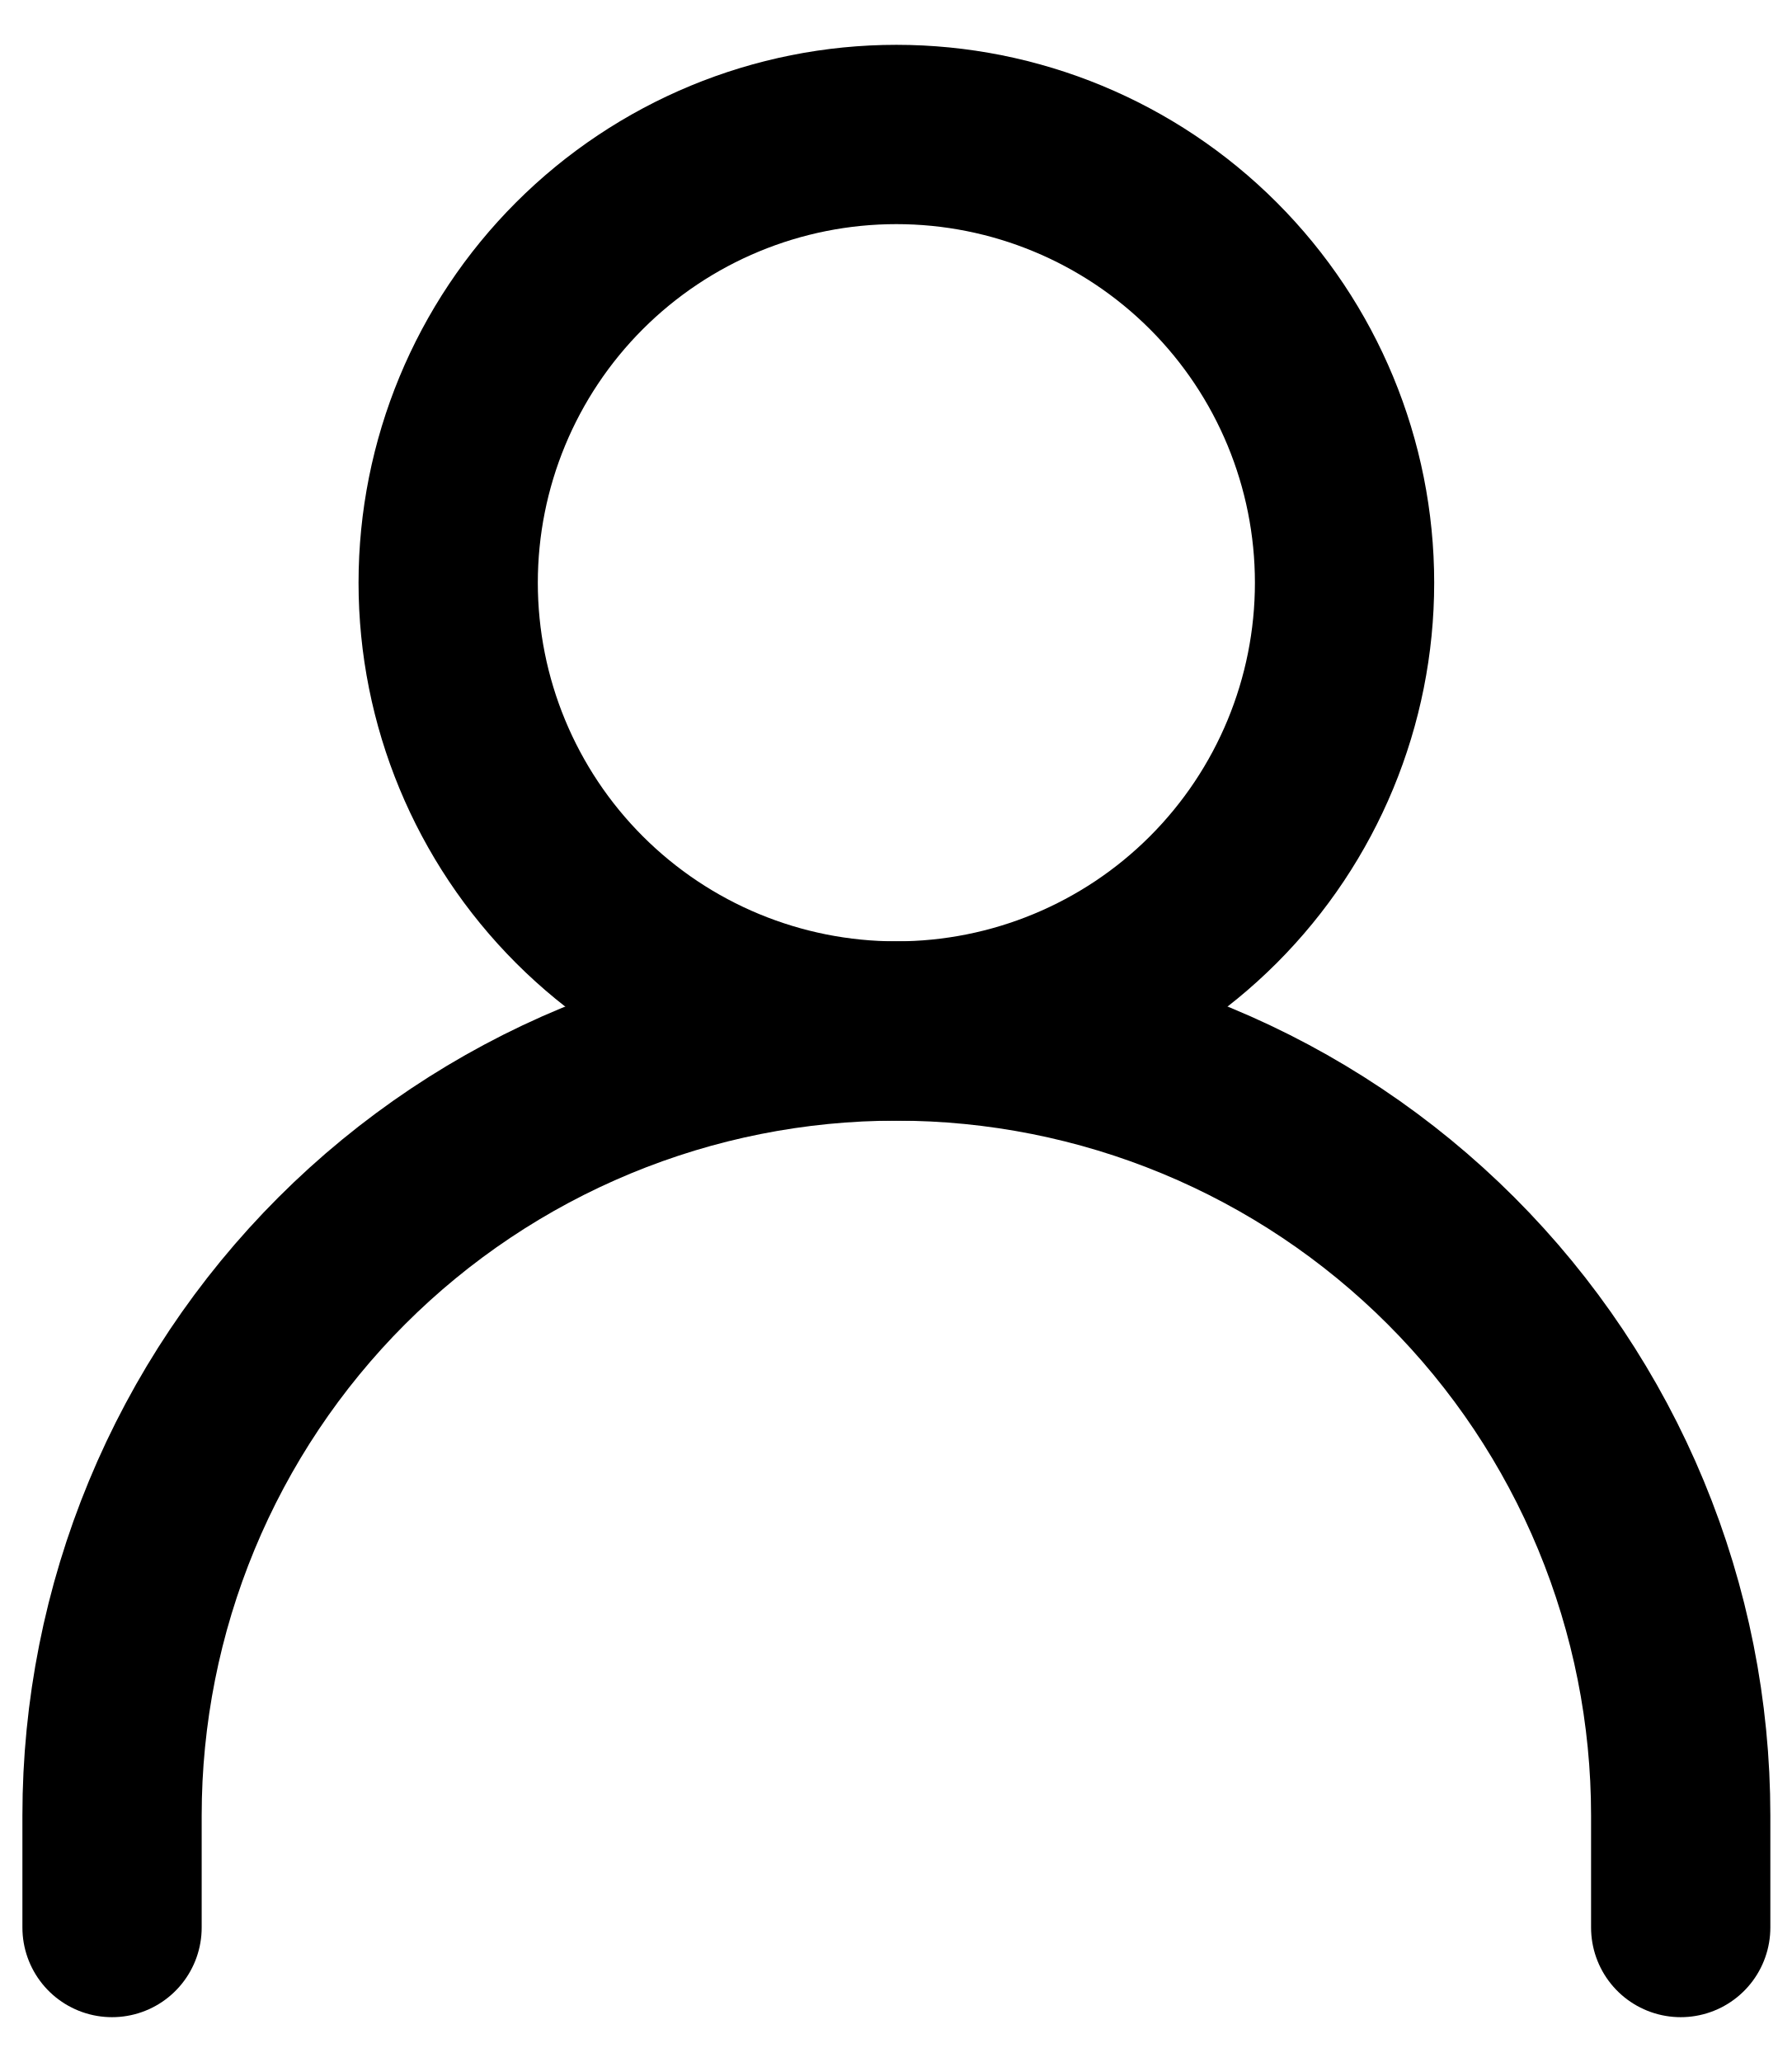
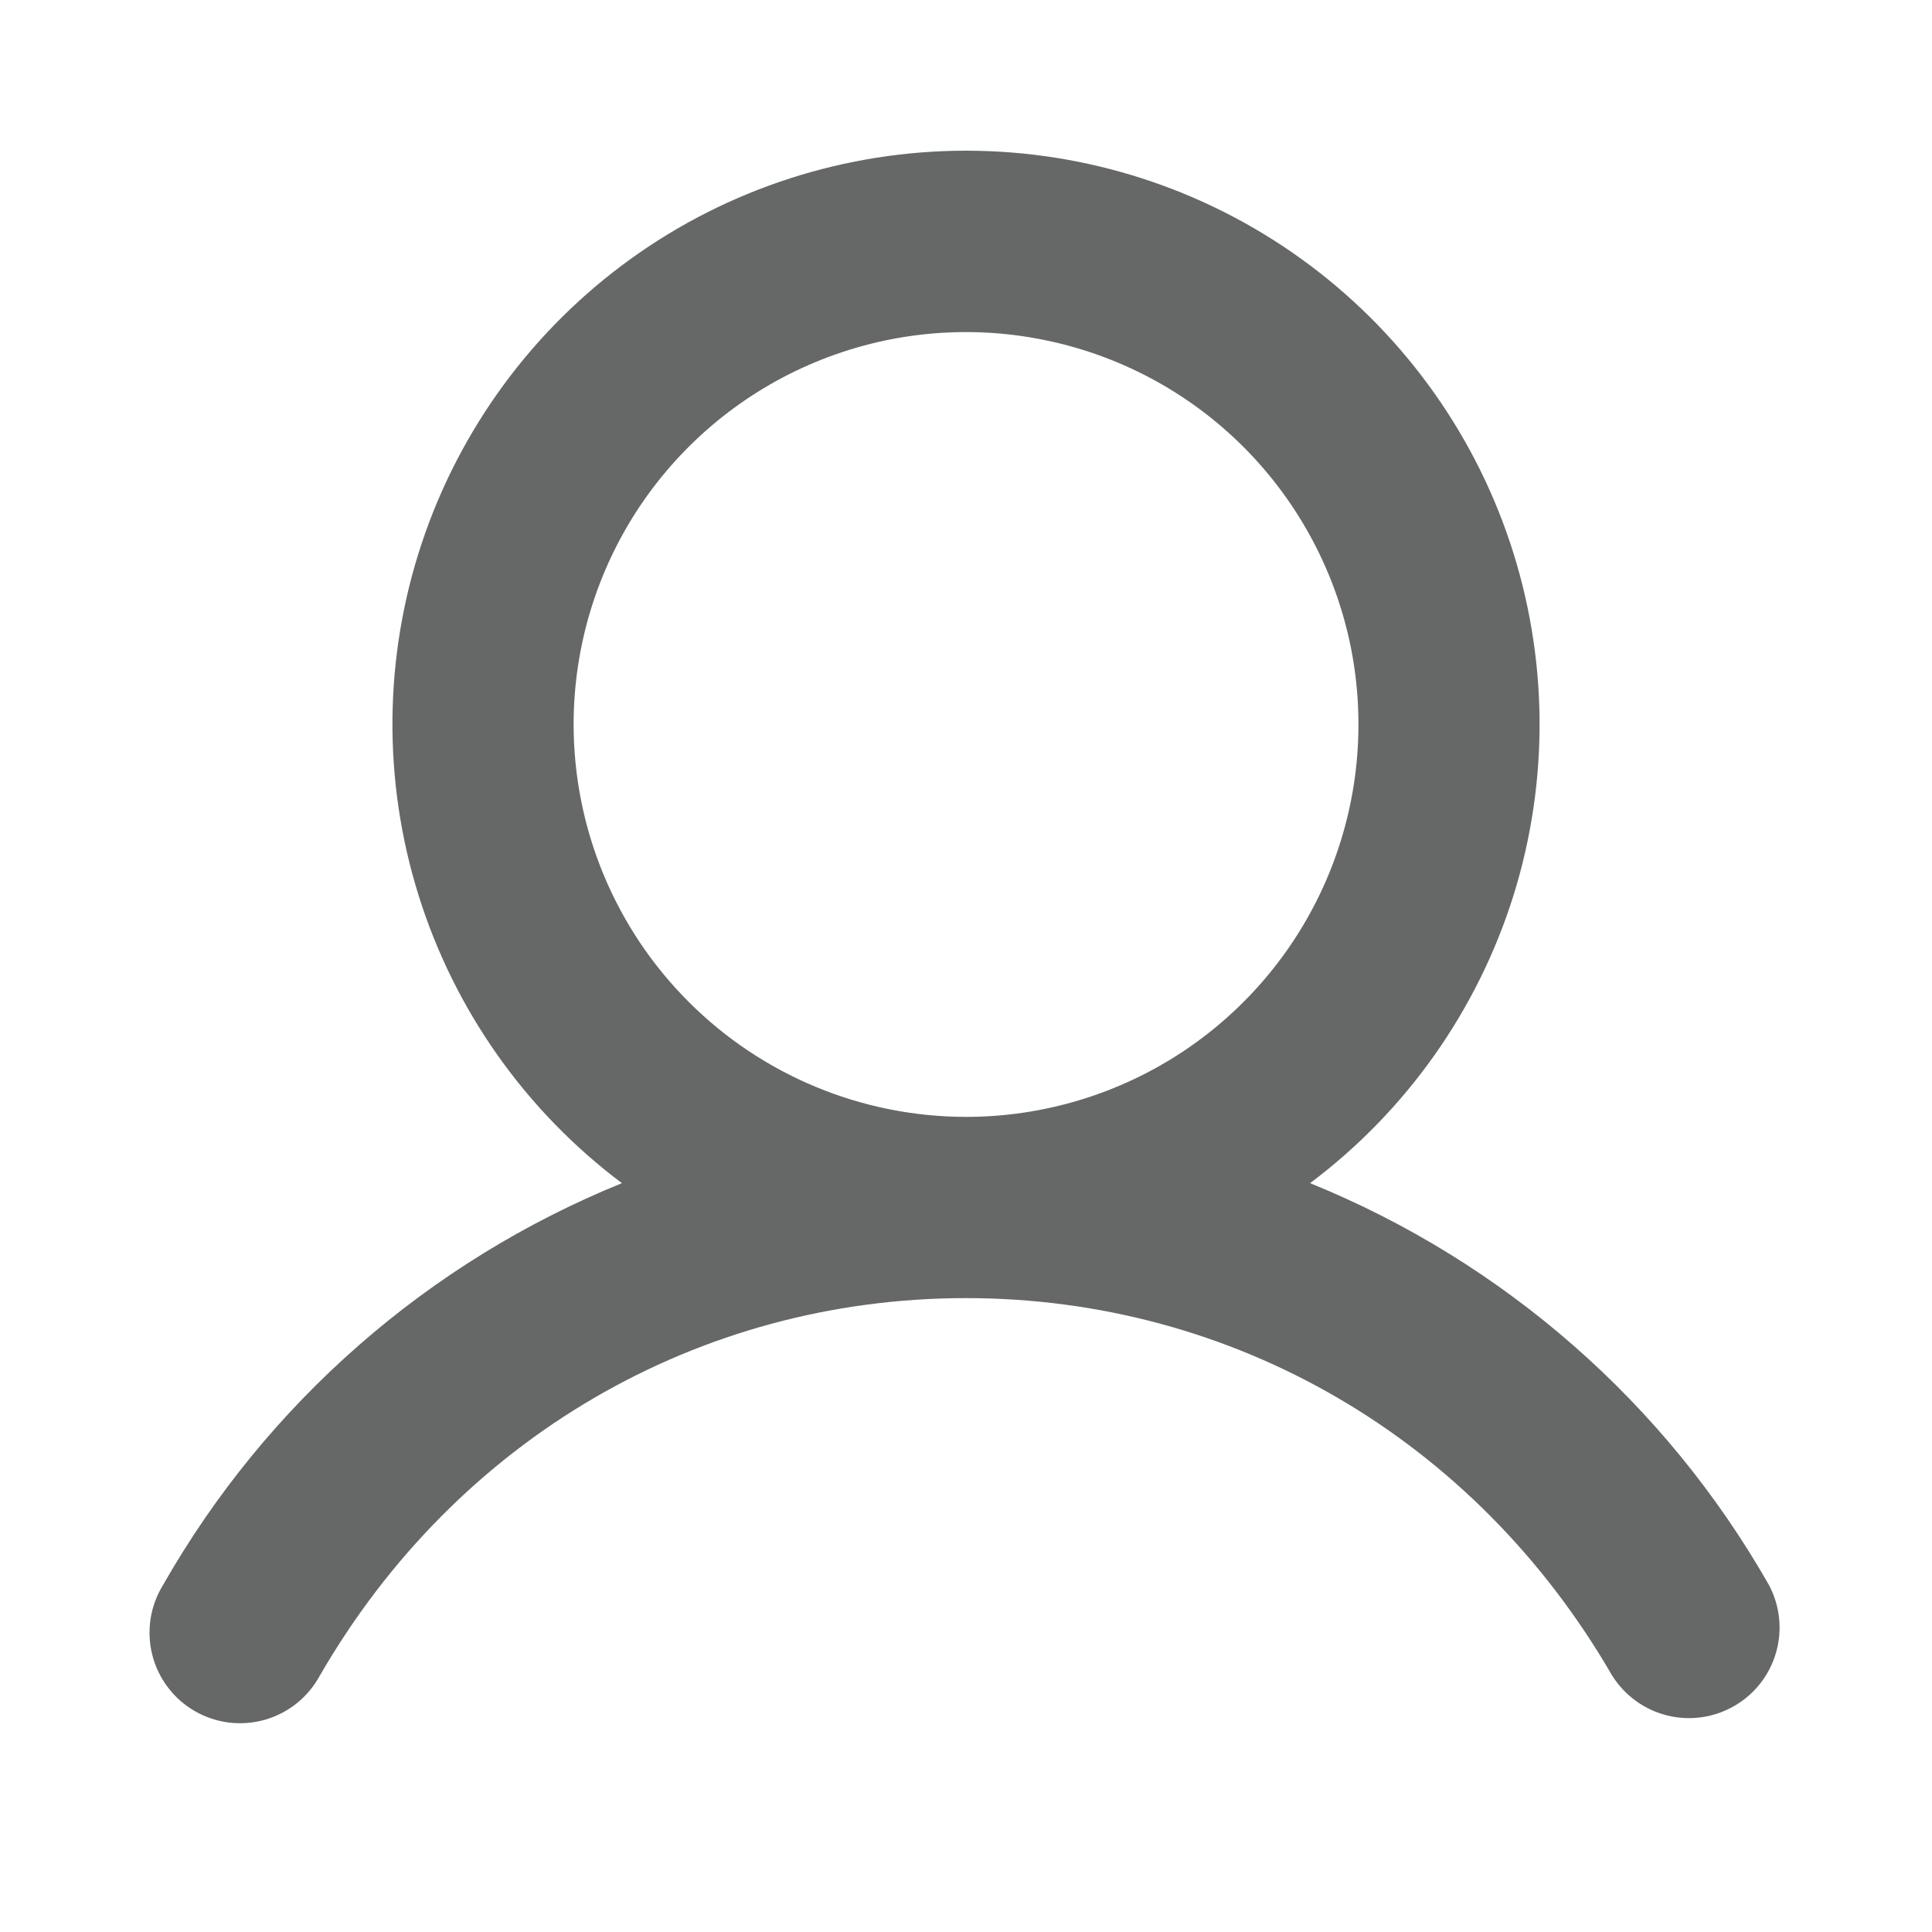
- <svg xmlns="http://www.w3.org/2000/svg" version="1.1" width="890" height="1024" viewBox="0 0 890 1024">
-   <g id="icomoon-ignore">
- </g>
-   <path fill="none" stroke-linejoin="round" stroke-linecap="round" stroke-miterlimit="4" stroke-width="89.043" stroke="#000" d="M55.652 957.217v-55.652c0-51.16 10.077-101.817 29.654-149.081s48.273-90.21 84.447-126.384c36.174-36.174 79.12-64.868 126.384-84.444 47.264-19.581 97.922-29.656 149.080-29.656 51.16 0 101.817 10.075 149.081 29.656 47.264 19.576 90.21 48.27 126.384 84.444s64.868 79.12 84.444 126.384c19.581 47.264 29.656 97.921 29.656 149.081v55.652" />
-   <path fill="none" stroke-linejoin="round" stroke-linecap="round" stroke-miterlimit="4" stroke-width="89.043" stroke="#000" d="M445.212 512c59.041 0 115.659-23.454 157.407-65.202 41.748-41.746 65.202-98.367 65.202-157.407s-23.454-115.661-65.202-157.408c-41.748-41.748-98.366-65.201-157.407-65.201-59.039 0-115.661 23.453-157.408 65.201s-65.2 98.369-65.2 157.408c0 59.039 23.453 115.661 65.2 157.407 41.748 41.748 98.369 65.202 157.408 65.202v0z" />
+ <svg xmlns="http://www.w3.org/2000/svg" width="20" height="20" viewBox="0 0 20 20" fill="none">
+   <path d="M18.311 16.406C17.24 14.526 15.567 13.062 13.562 12.248C14.559 11.5 15.296 10.457 15.668 9.268C16.039 8.079 16.027 6.802 15.633 5.62C15.239 4.438 14.483 3.41 13.472 2.681C12.461 1.952 11.246 1.56 10 1.56C8.754 1.56 7.539 1.952 6.528 2.681C5.517 3.41 4.761 4.438 4.367 5.62C3.973 6.802 3.961 8.079 4.333 9.268C4.704 10.457 5.441 11.5 6.438 12.248C4.433 13.062 2.76 14.526 1.689 16.406C1.623 16.513 1.578 16.632 1.559 16.756C1.54 16.88 1.545 17.007 1.576 17.129C1.606 17.251 1.661 17.366 1.737 17.466C1.812 17.566 1.907 17.65 2.016 17.713C2.125 17.776 2.245 17.816 2.37 17.832C2.495 17.847 2.621 17.837 2.742 17.803C2.863 17.768 2.976 17.71 3.074 17.631C3.171 17.552 3.252 17.455 3.312 17.344C4.727 14.897 7.227 13.438 10 13.438C12.773 13.438 15.273 14.898 16.688 17.344C16.817 17.55 17.021 17.699 17.257 17.758C17.493 17.817 17.743 17.782 17.953 17.66C18.164 17.539 18.319 17.34 18.386 17.106C18.453 16.872 18.426 16.621 18.311 16.406ZM5.938 7.5C5.938 6.697 6.176 5.911 6.622 5.243C7.069 4.575 7.703 4.054 8.445 3.747C9.188 3.439 10.005 3.359 10.793 3.516C11.581 3.672 12.305 4.059 12.873 4.627C13.441 5.196 13.828 5.919 13.985 6.707C14.141 7.496 14.061 8.312 13.753 9.055C13.446 9.797 12.925 10.431 12.257 10.878C11.589 11.324 10.803 11.562 10 11.562C8.923 11.561 7.89 11.133 7.129 10.371C6.367 9.61 5.939 8.577 5.938 7.5Z" fill="#656867" />
</svg>
